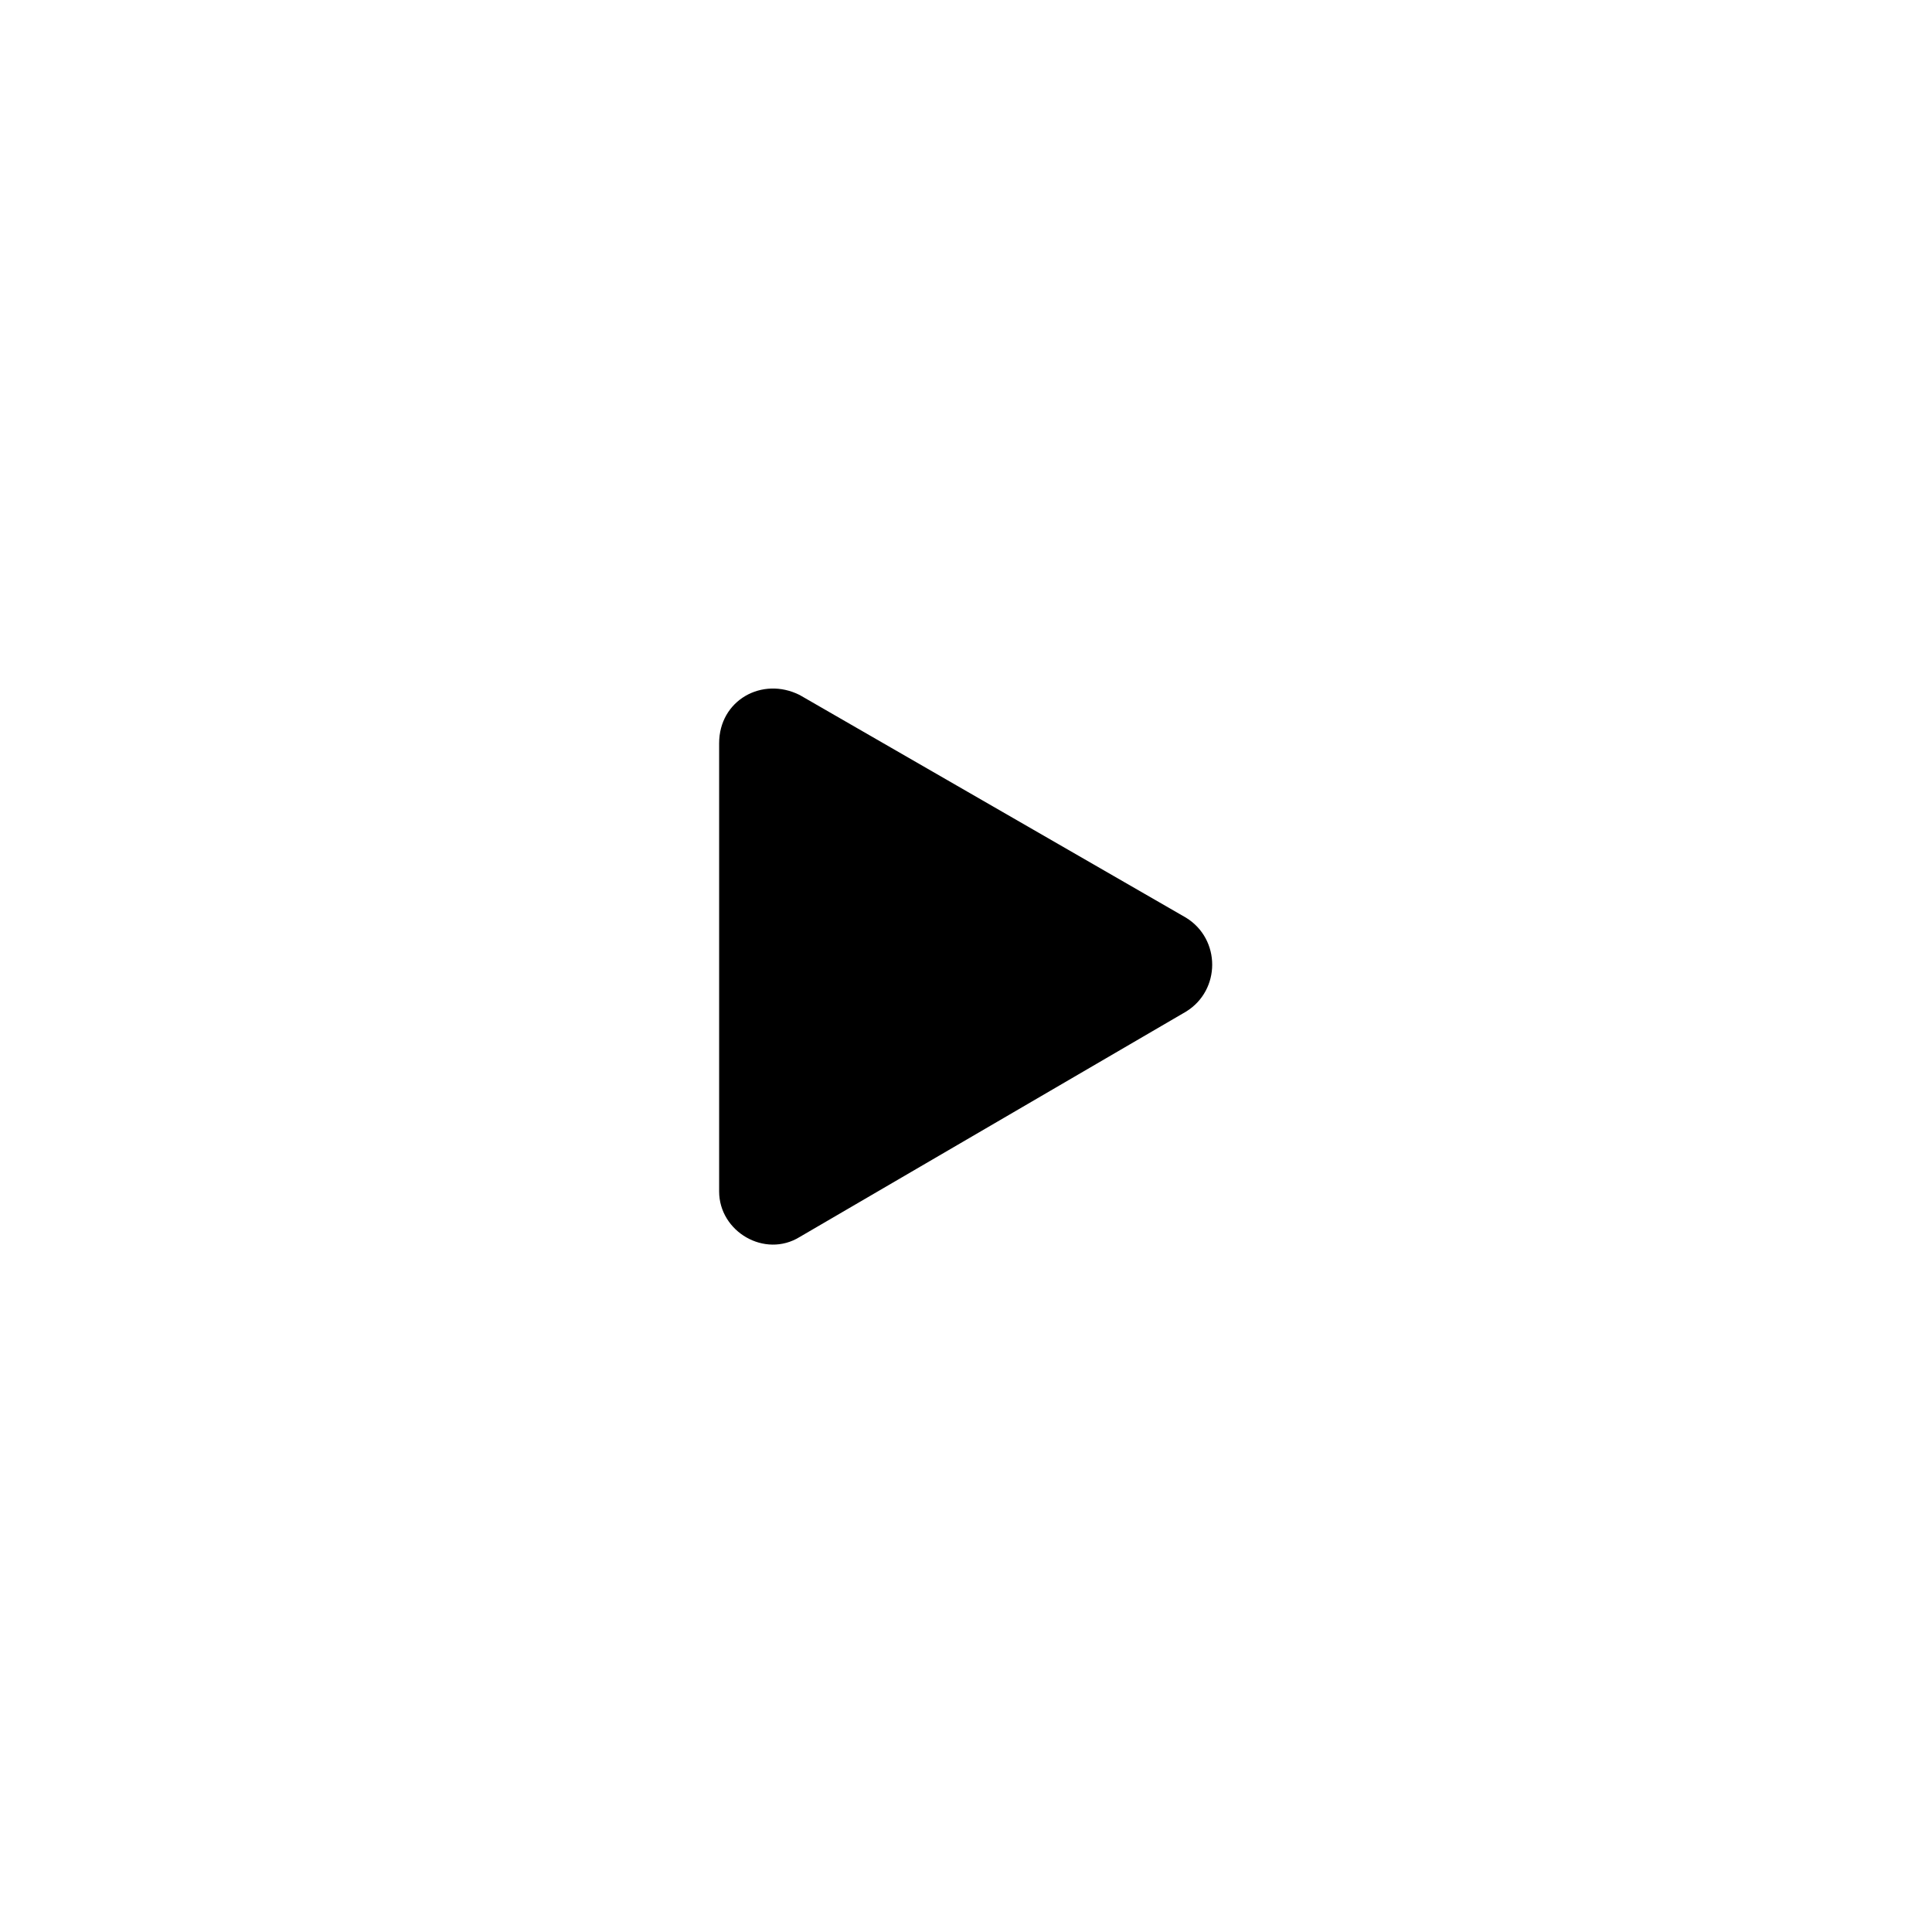
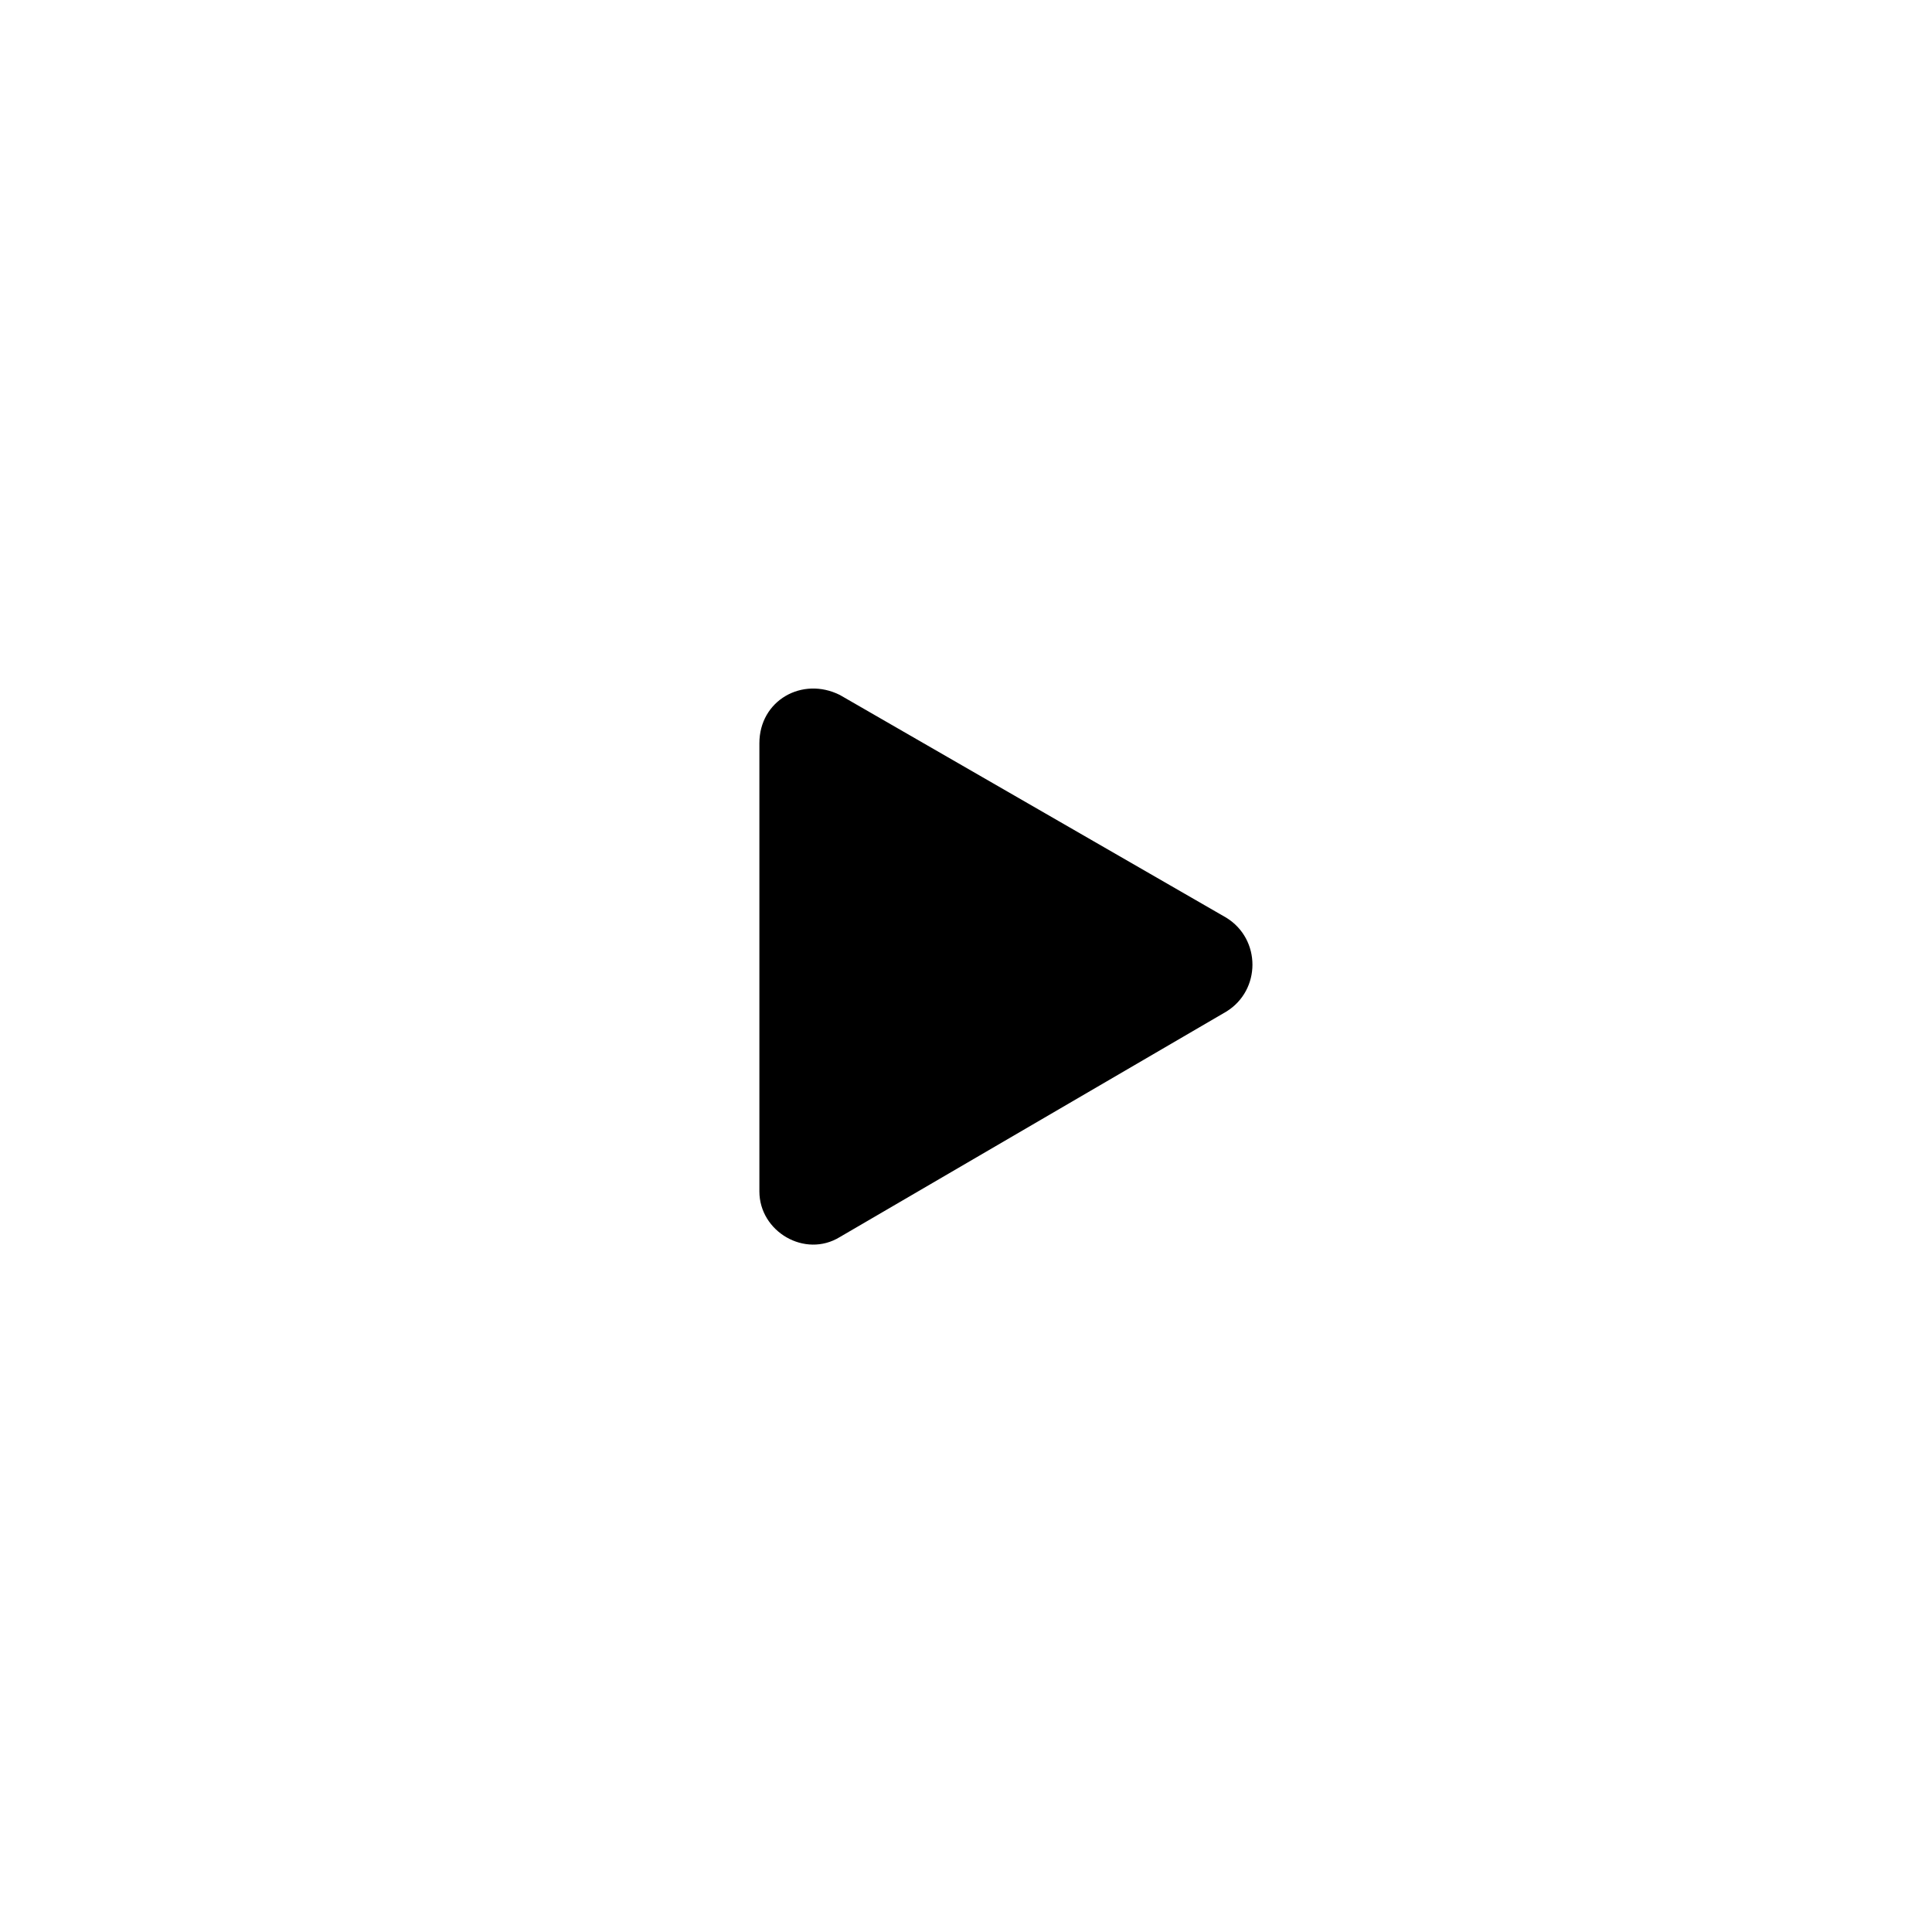
- <svg xmlns="http://www.w3.org/2000/svg" width="72px" height="72px" viewBox="0 0 27 72" version="1.1">
-   <g>
+ <svg xmlns="http://www.w3.org/2000/svg" width="36px" height="36px" viewBox="0 0 36 36" version="1.1">
+   <g transform="translate(12 0) scale(0.5)">
    <path d="M7.3,25.9l14.4,8.3c1.3,0.8,1.3,2.7,0,3.5L7.3,46.1c-1.3,0.8-3-0.2-3-1.7V27.7C4.3,26.1,5.9,25.2,7.3,25.9z" />
  </g>
</svg>
